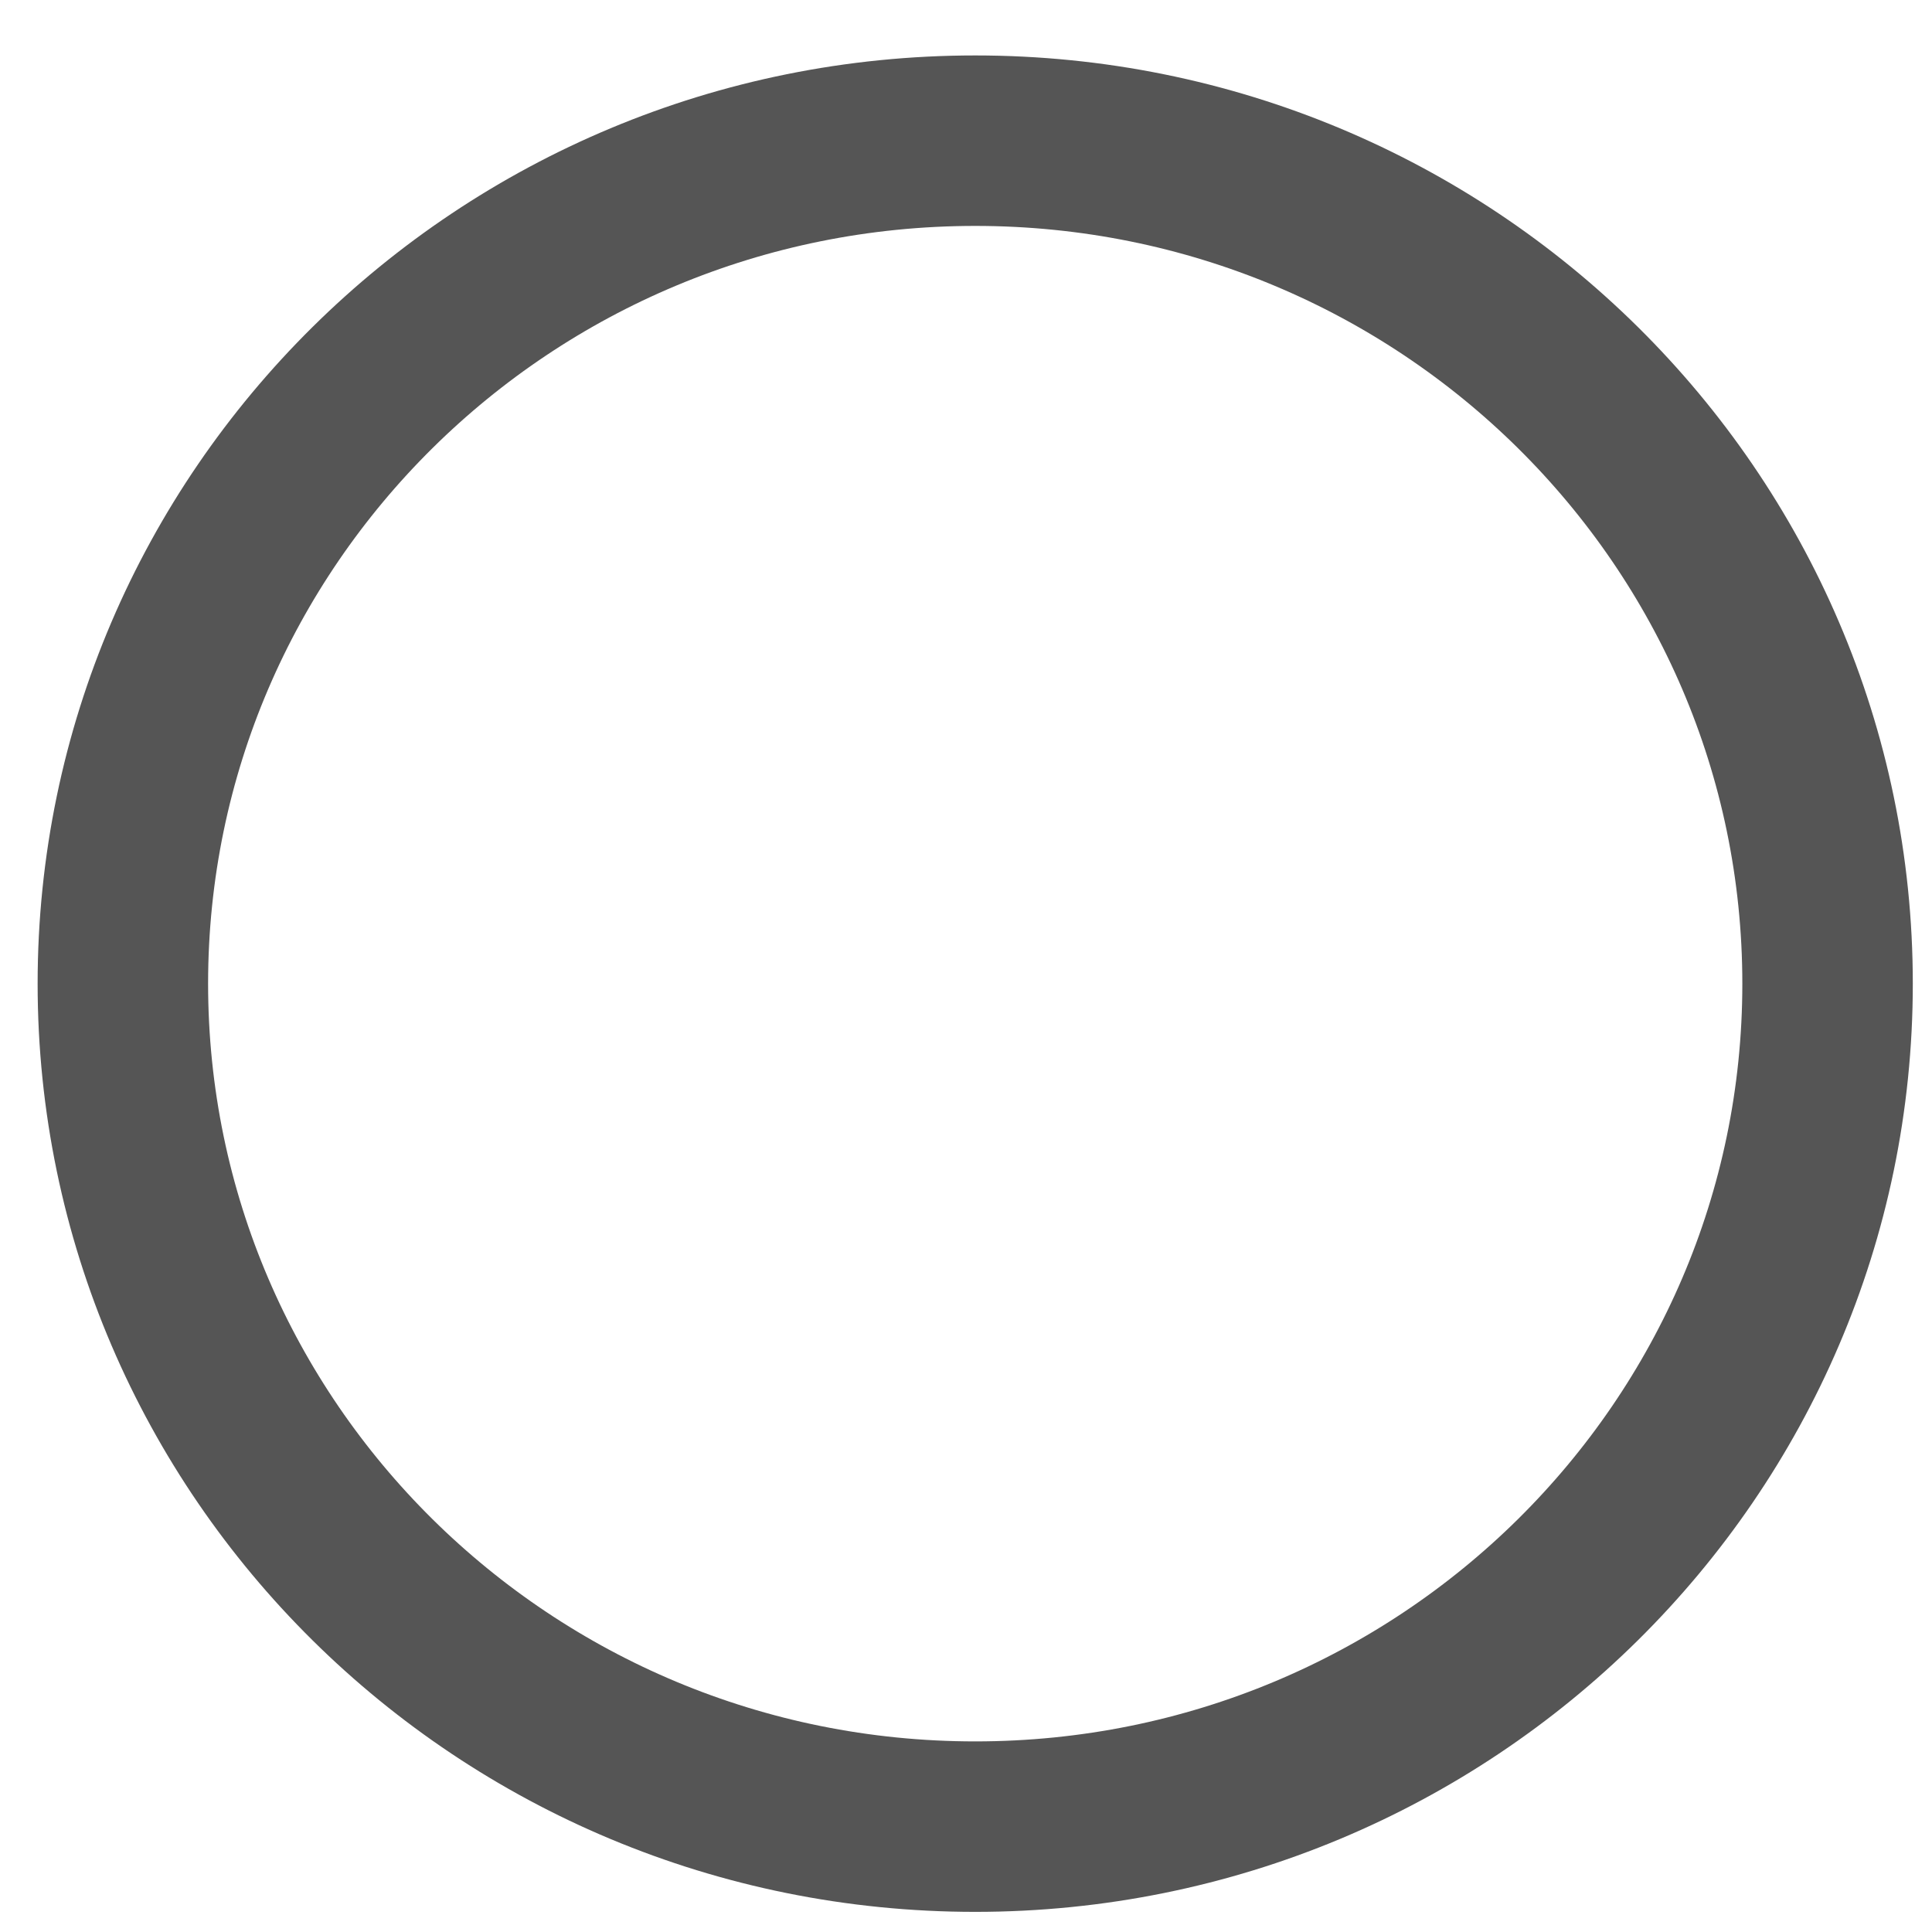
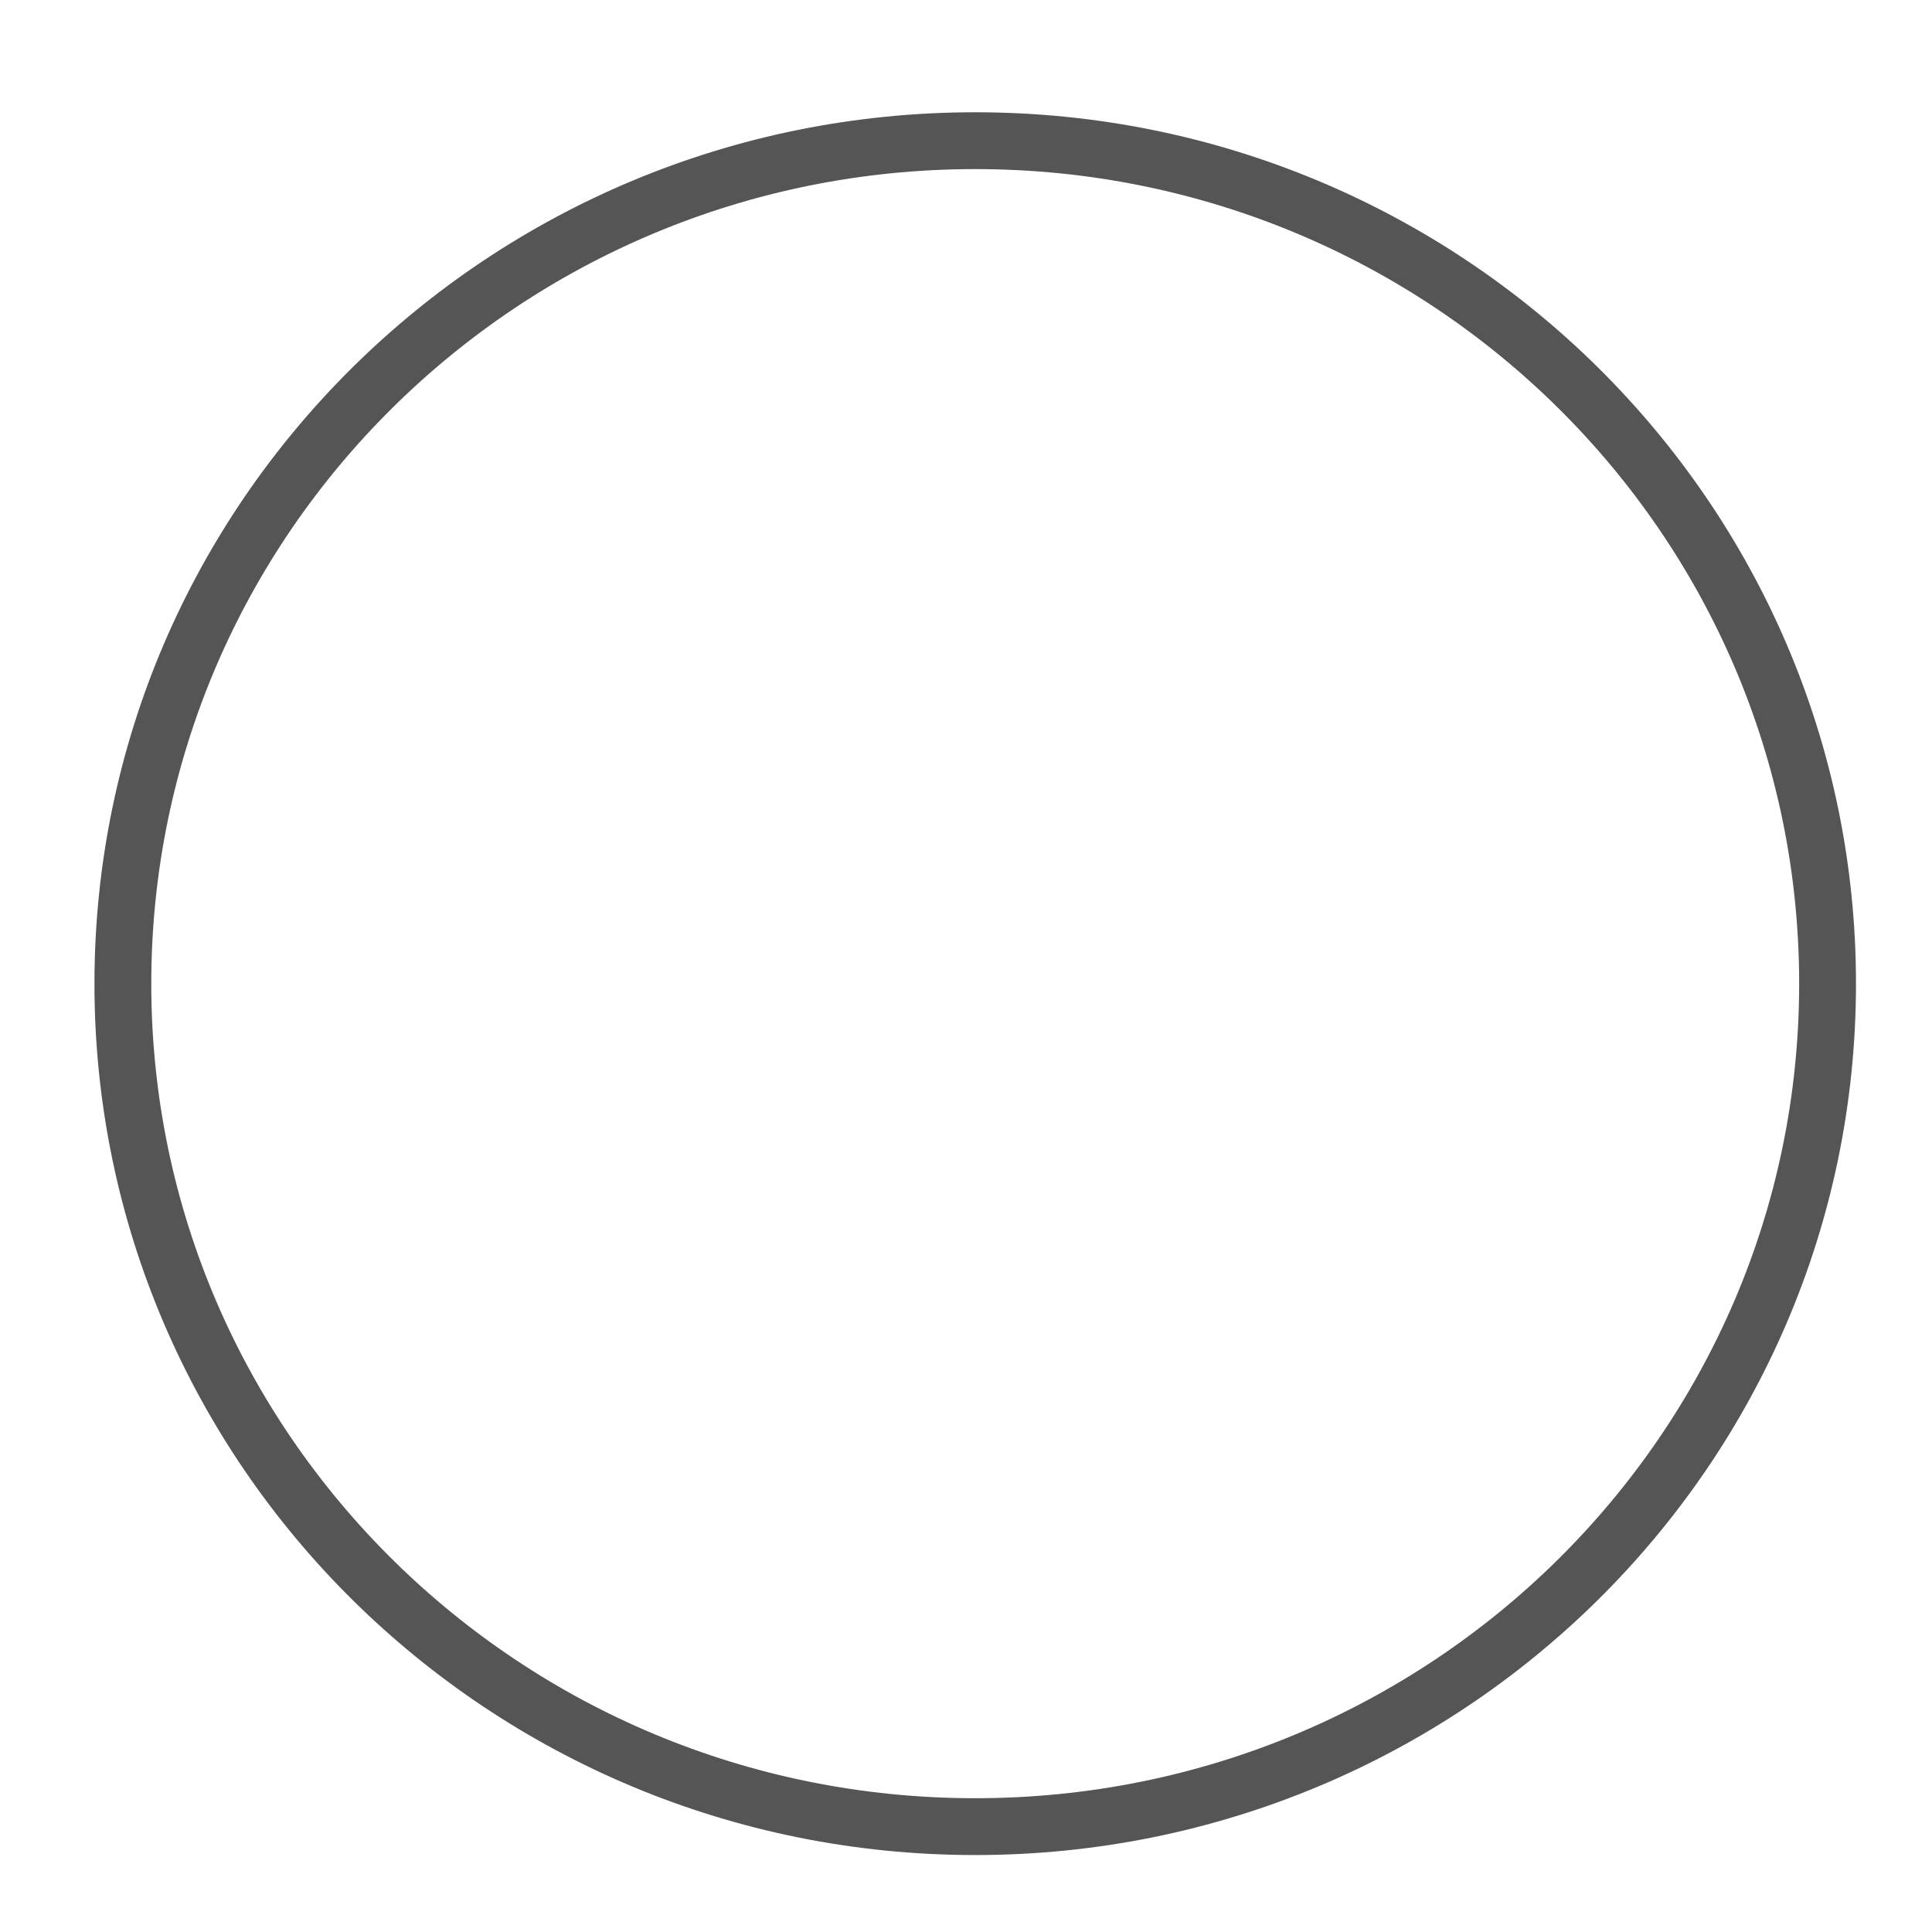
<svg xmlns="http://www.w3.org/2000/svg" width="34px" height="34px" viewBox="0 0 34 34" version="1.1">
  <defs />
  <g id="UI" stroke="none" stroke-width="1" fill="none" fill-rule="evenodd">
-     <g id="Version-6-fonts" transform="translate(-920, -24)" stroke="#555" stroke-width="3">
+     <g id="Version-6-fonts" transform="translate(-920, -24)" stroke="#555" stroke-width="1">
      <g id="SettingsCondensed" transform="translate(922, 25)">
        <g id="Record" transform="translate(0.16218, 1.475736)">
          <ellipse id="Record-Button" cx="15" cy="14.835" rx="15" ry="14.835" />
        </g>
      </g>
    </g>
  </g>
</svg>
